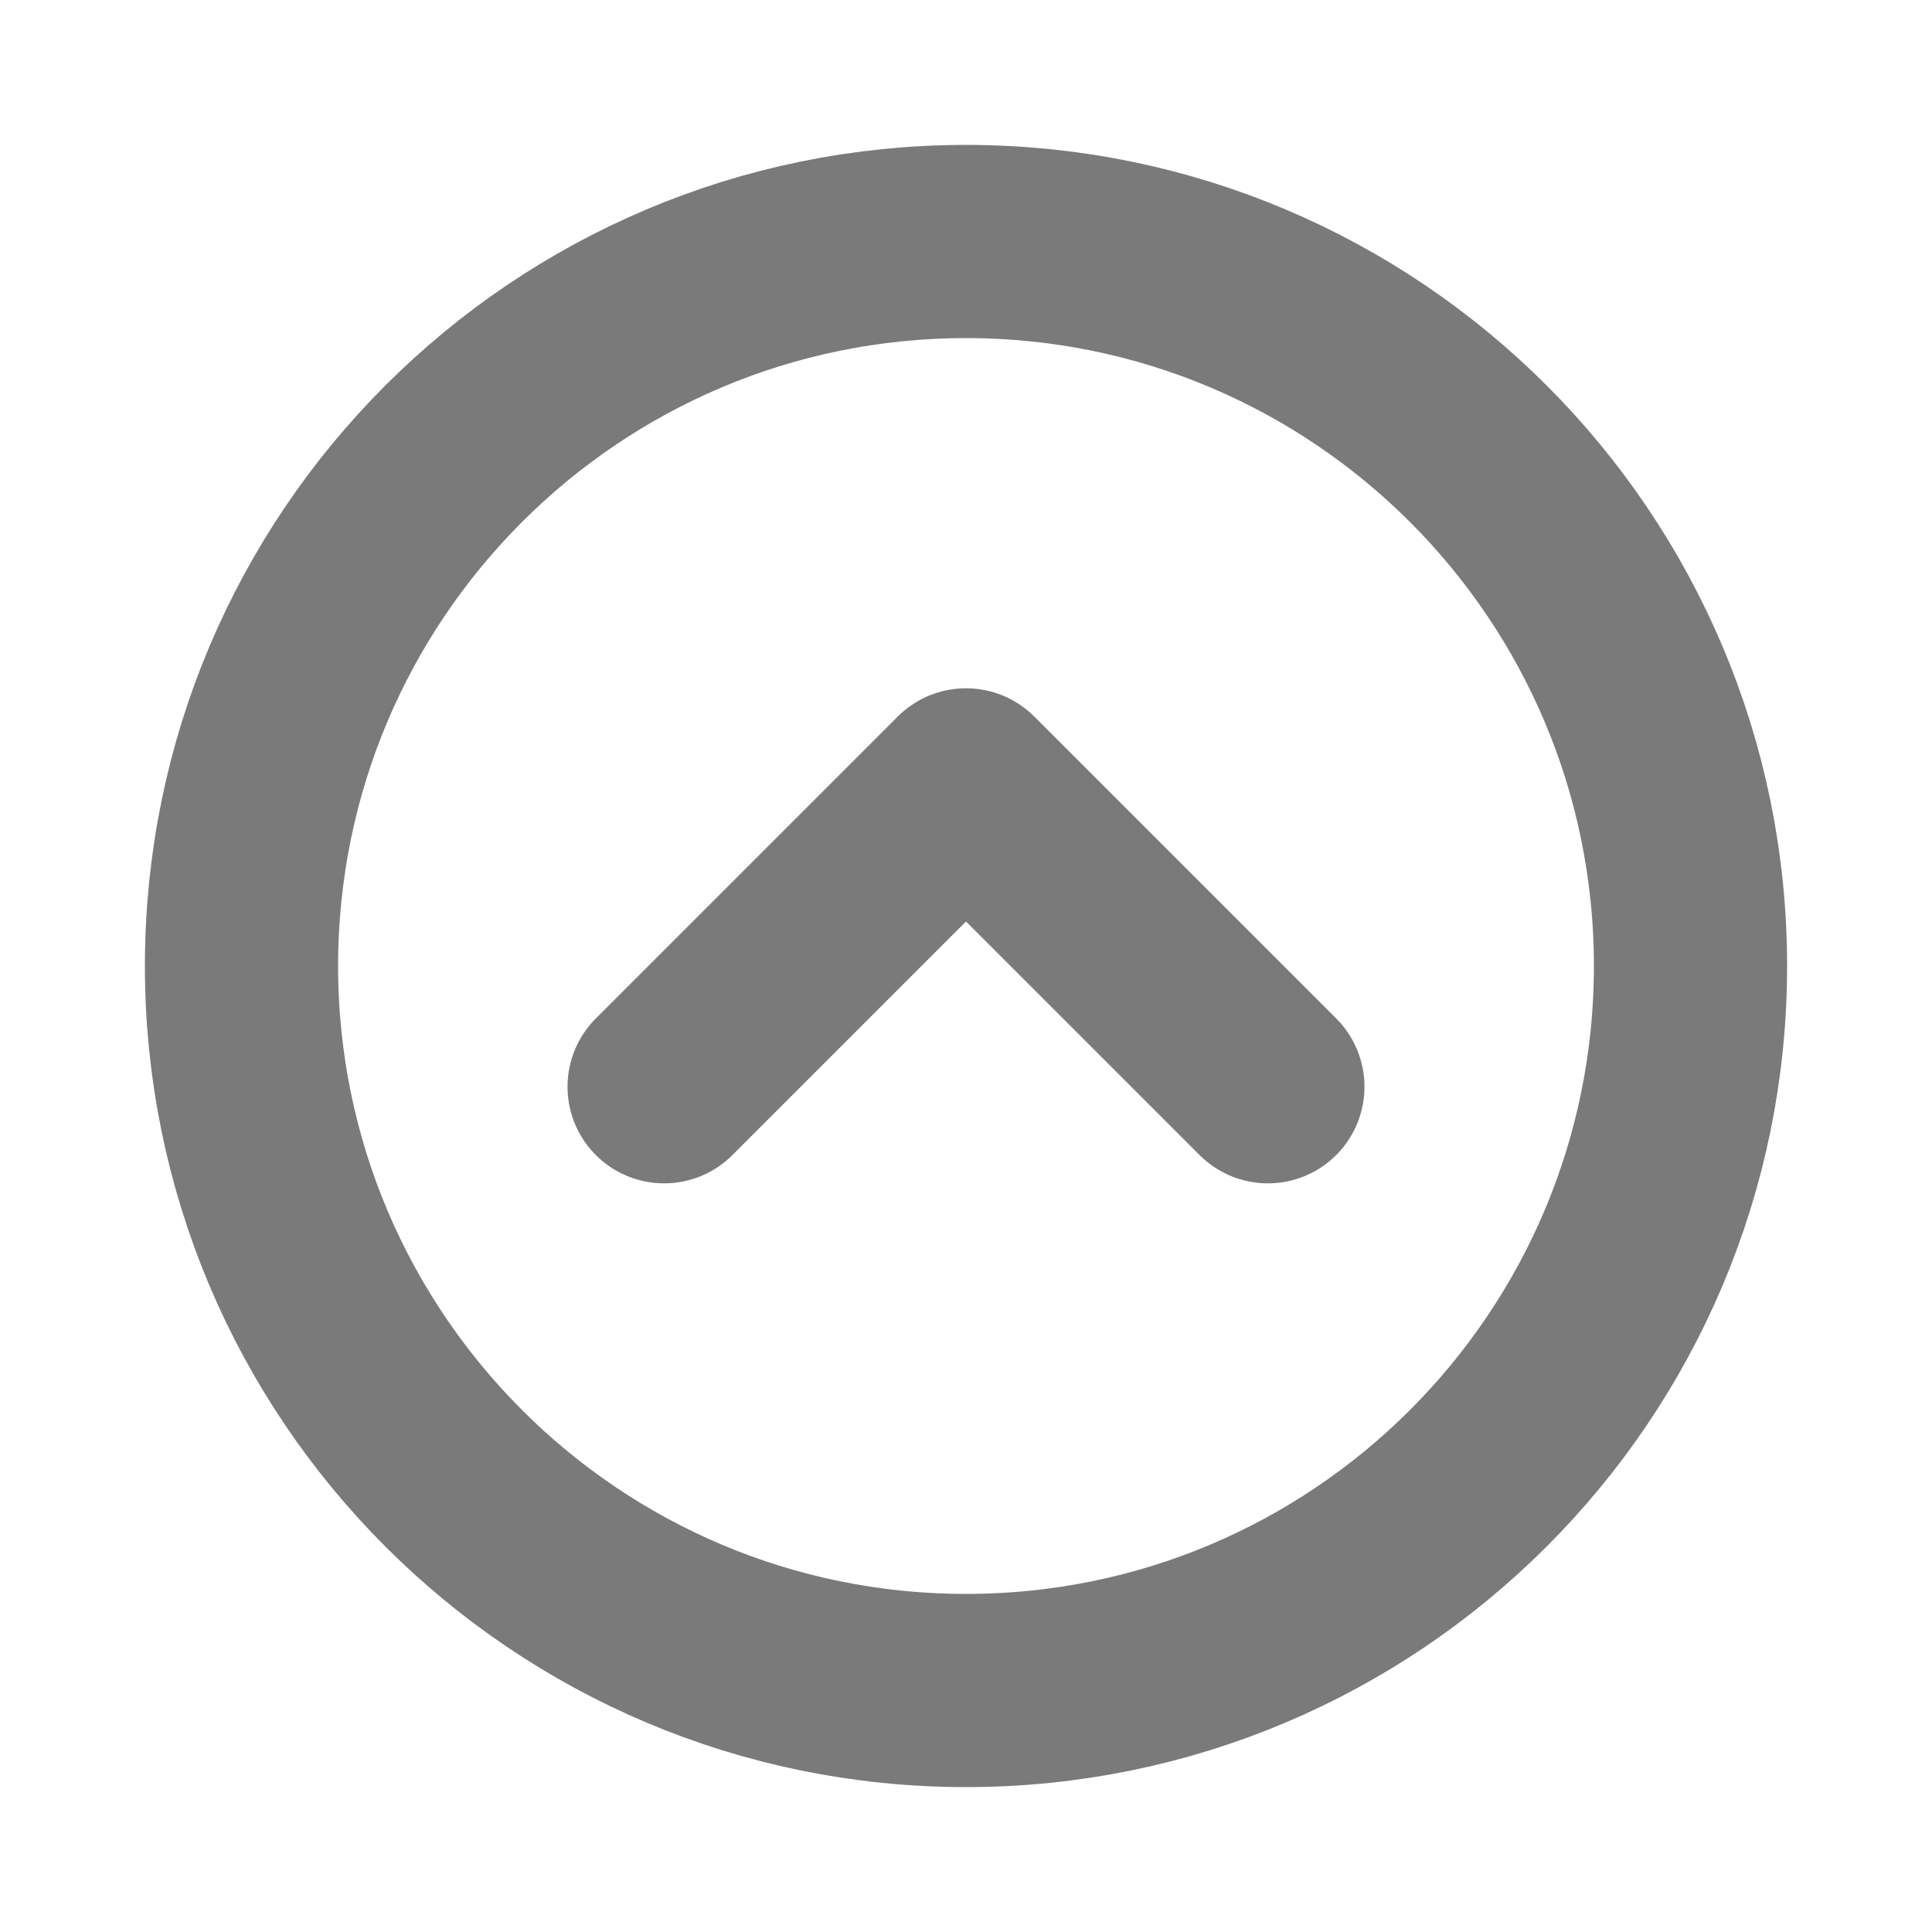
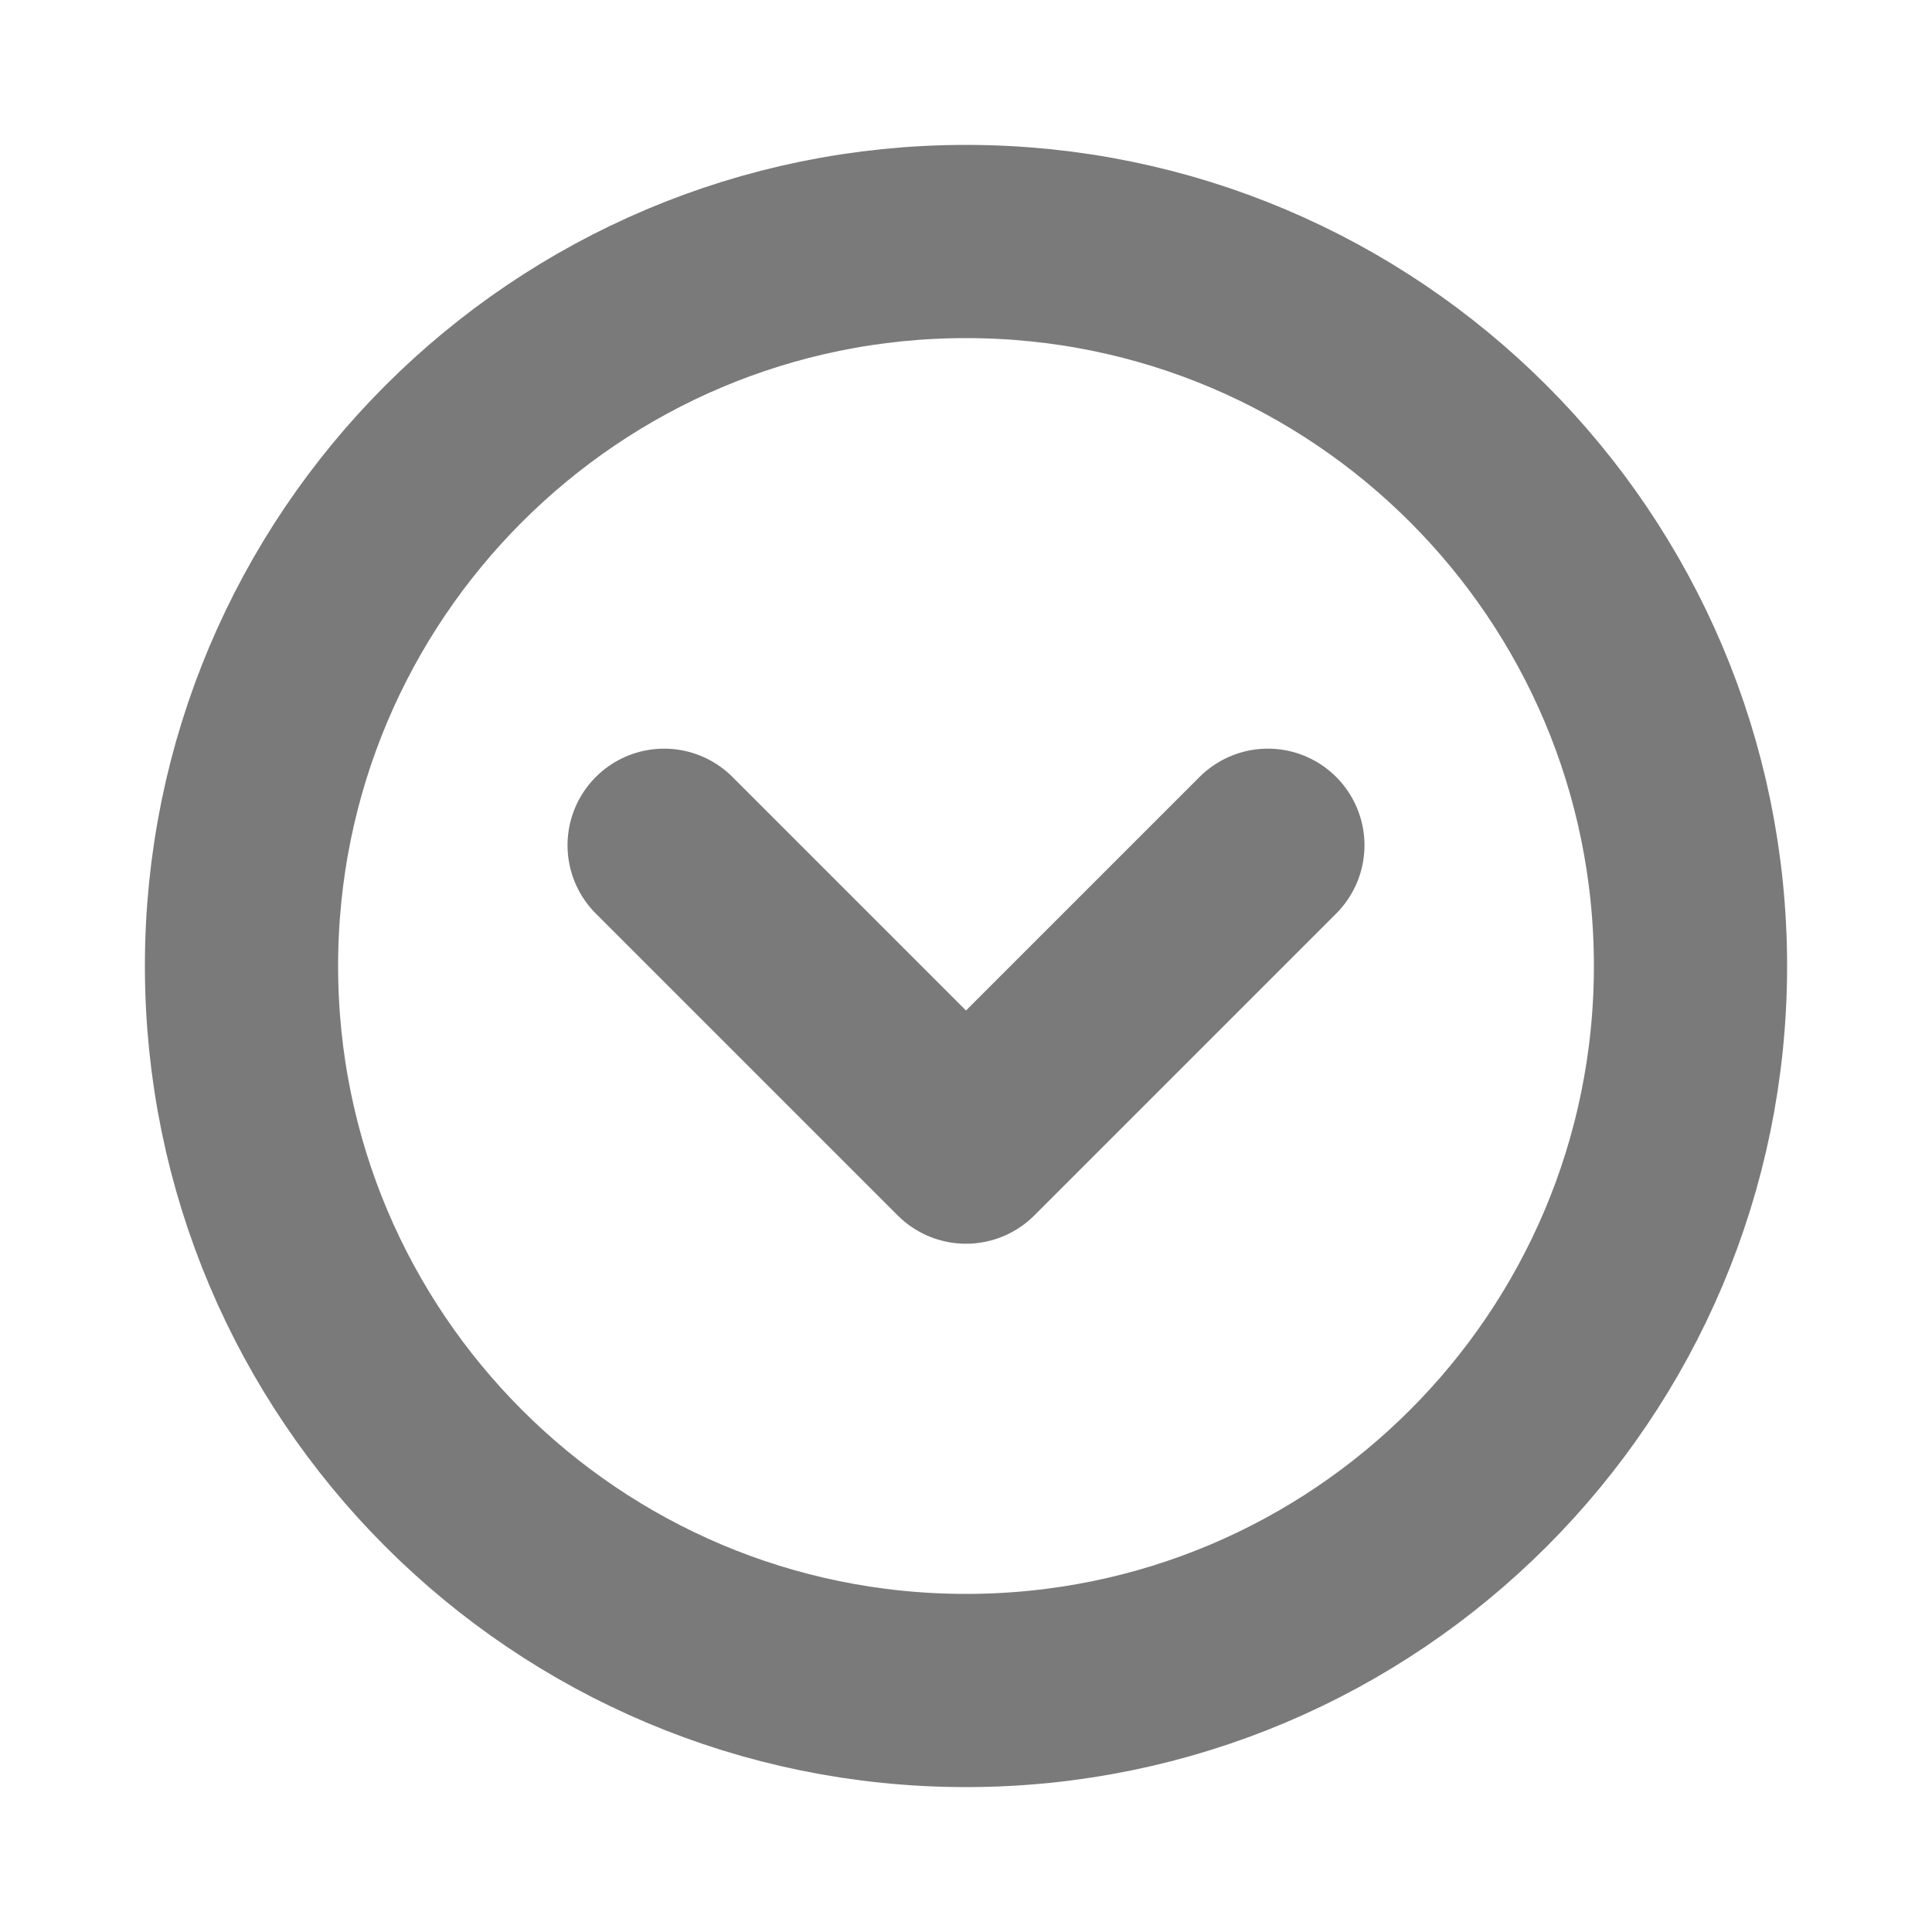
<svg xmlns="http://www.w3.org/2000/svg" width="20" height="20" viewBox="0 0 20 20" fill="none">
-   <path d="M17.5 10C17.5 14.142 14.142 17.5 10 17.5C5.858 17.5 2.5 14.142 2.5 10C2.5 5.858 5.858 2.5 10 2.5C14.142 2.5 17.5 5.858 17.5 10Z" stroke-width="2" stroke-linecap="round" stroke-linejoin="round" stroke="#7A7A7A" />
-   <path d="M6.875 11.25L10 8.125L13.125 11.25" stroke-width="2" stroke-linecap="round" stroke-linejoin="round" stroke="#7A7A7A" />
+   <path d="M17.5 10C17.5 5.858 14.142 2.5 10 2.5C5.858 2.5 2.5 5.858 2.5 10C2.5 14.142 5.858 17.5 10 17.5C14.142 17.5 17.5 14.142 17.5 10Z" stroke-width="2" stroke-linecap="round" stroke-linejoin="round" stroke="#7A7A7A" />
+   <path d="M6.875 8.75L10 11.875L13.125 8.75" stroke-width="2" stroke-linecap="round" stroke-linejoin="round" stroke="#7A7A7A" />
</svg>
